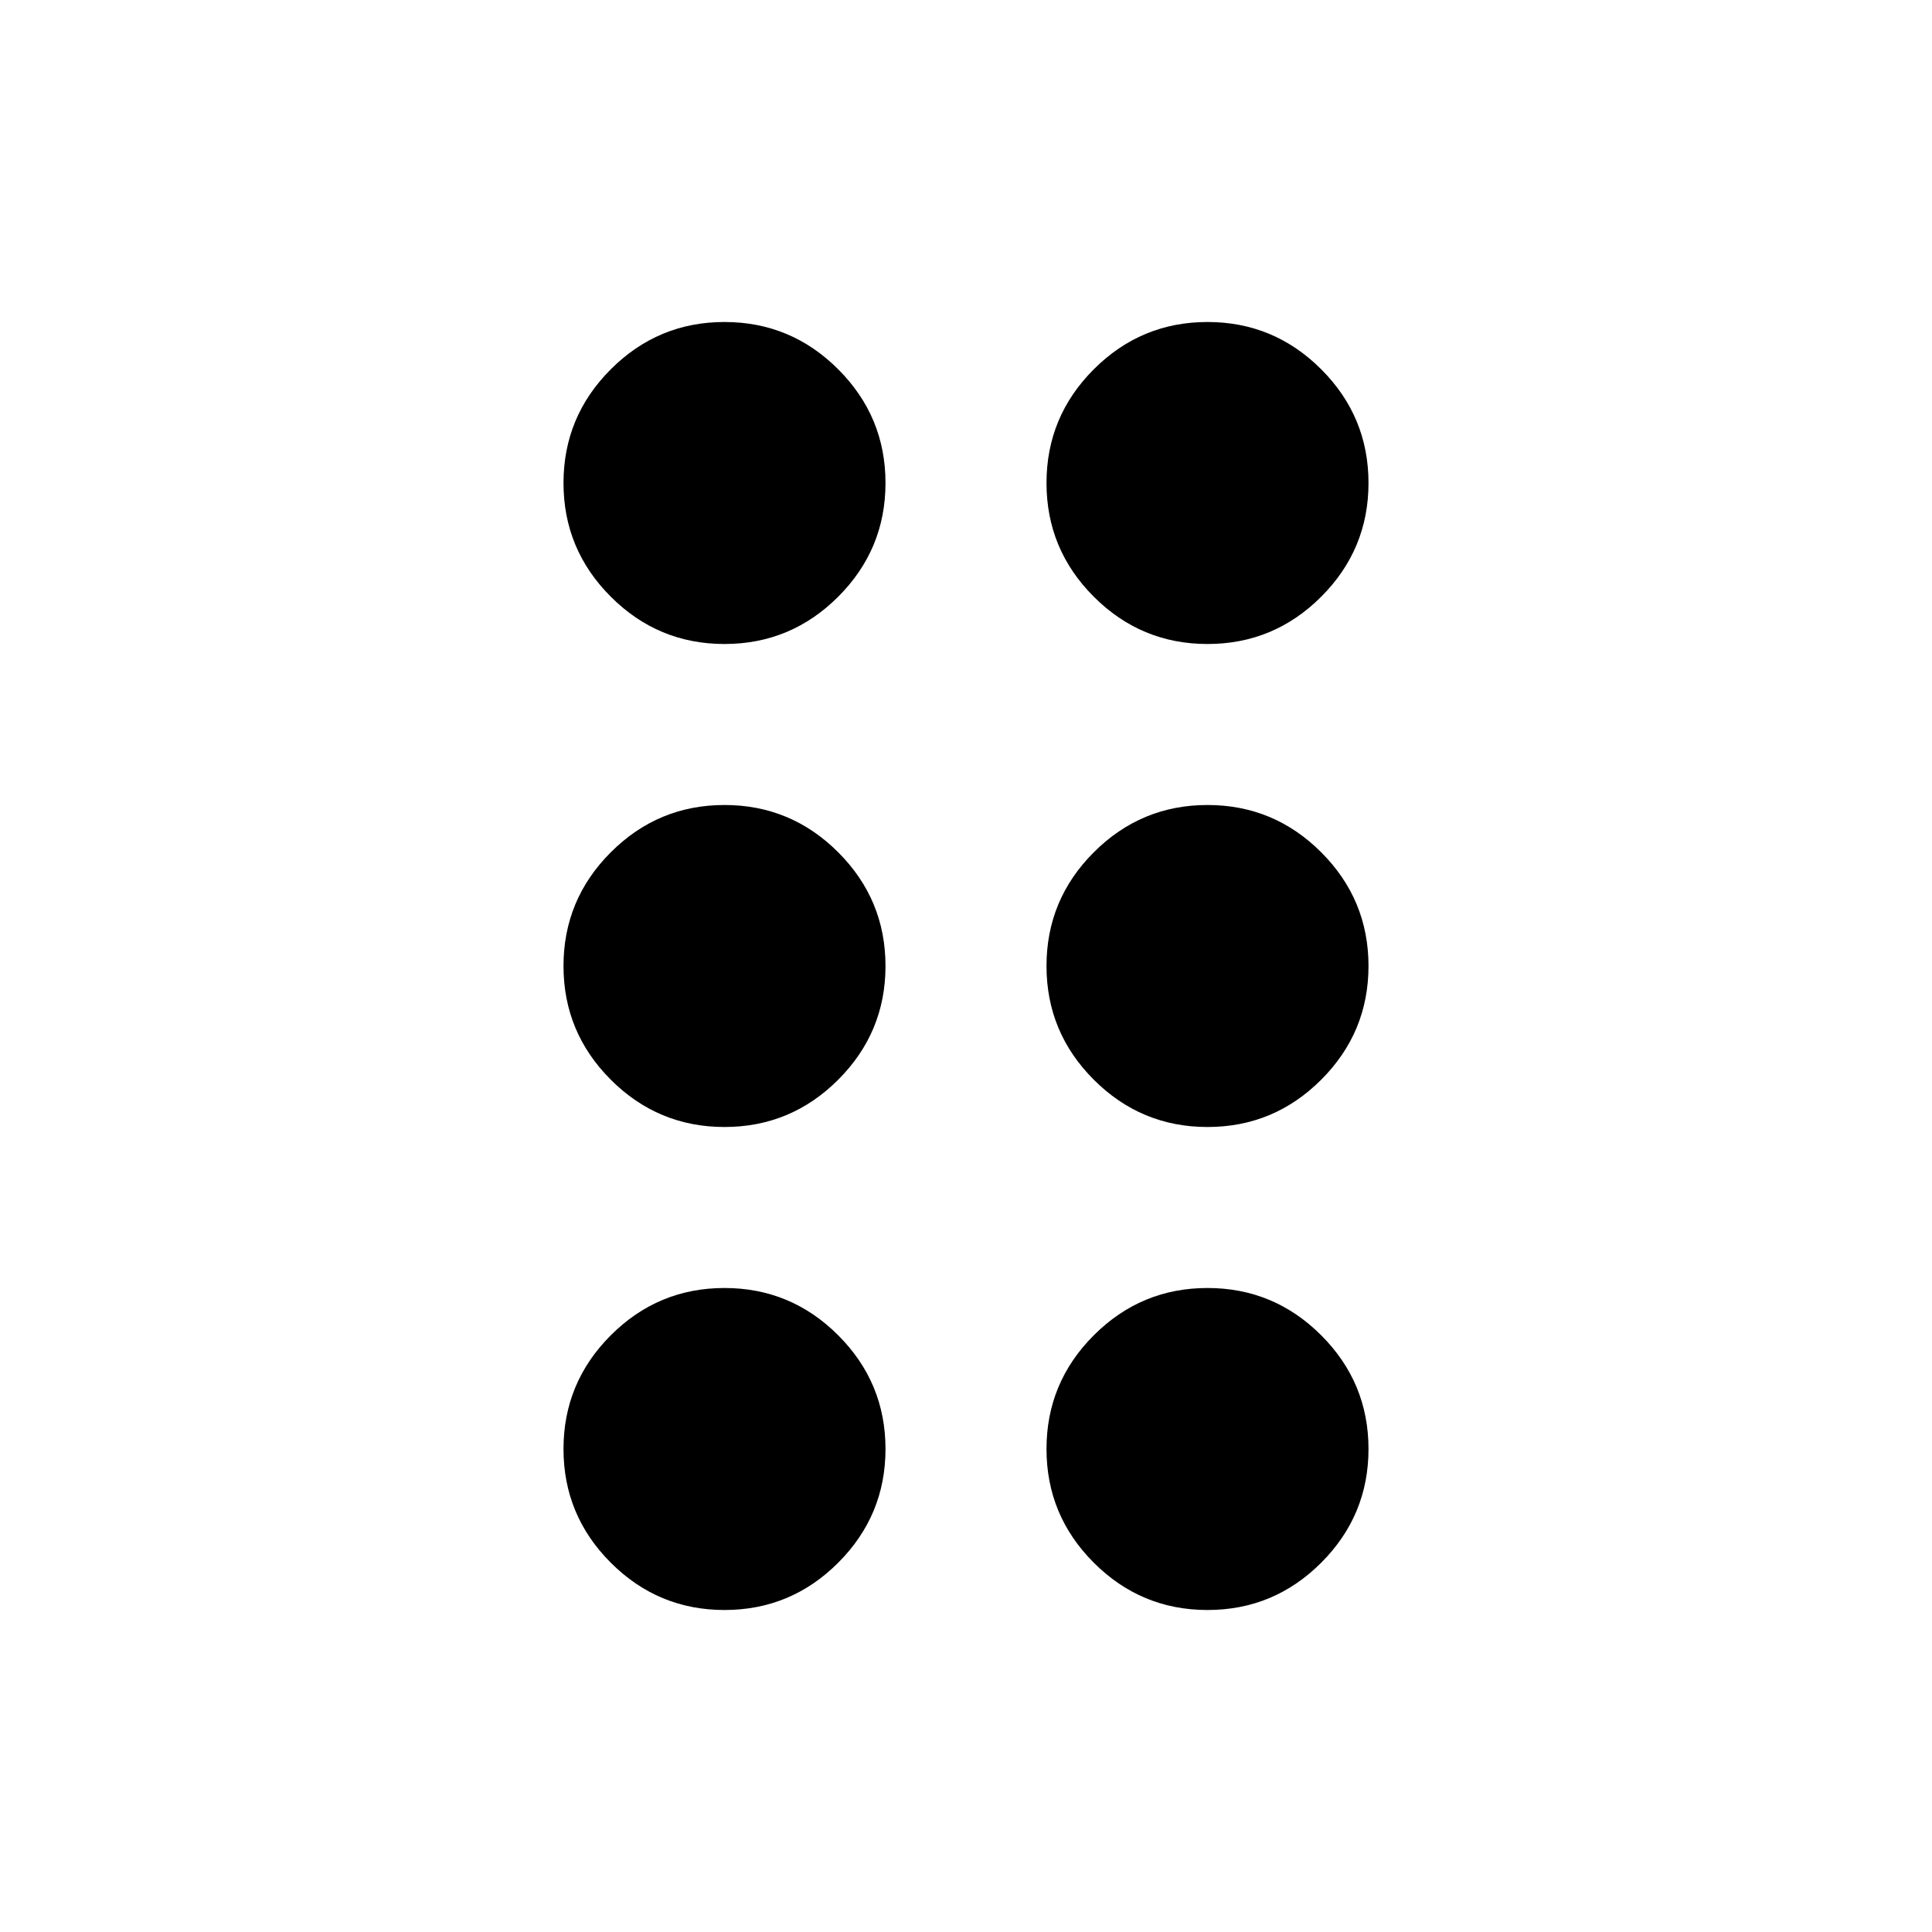
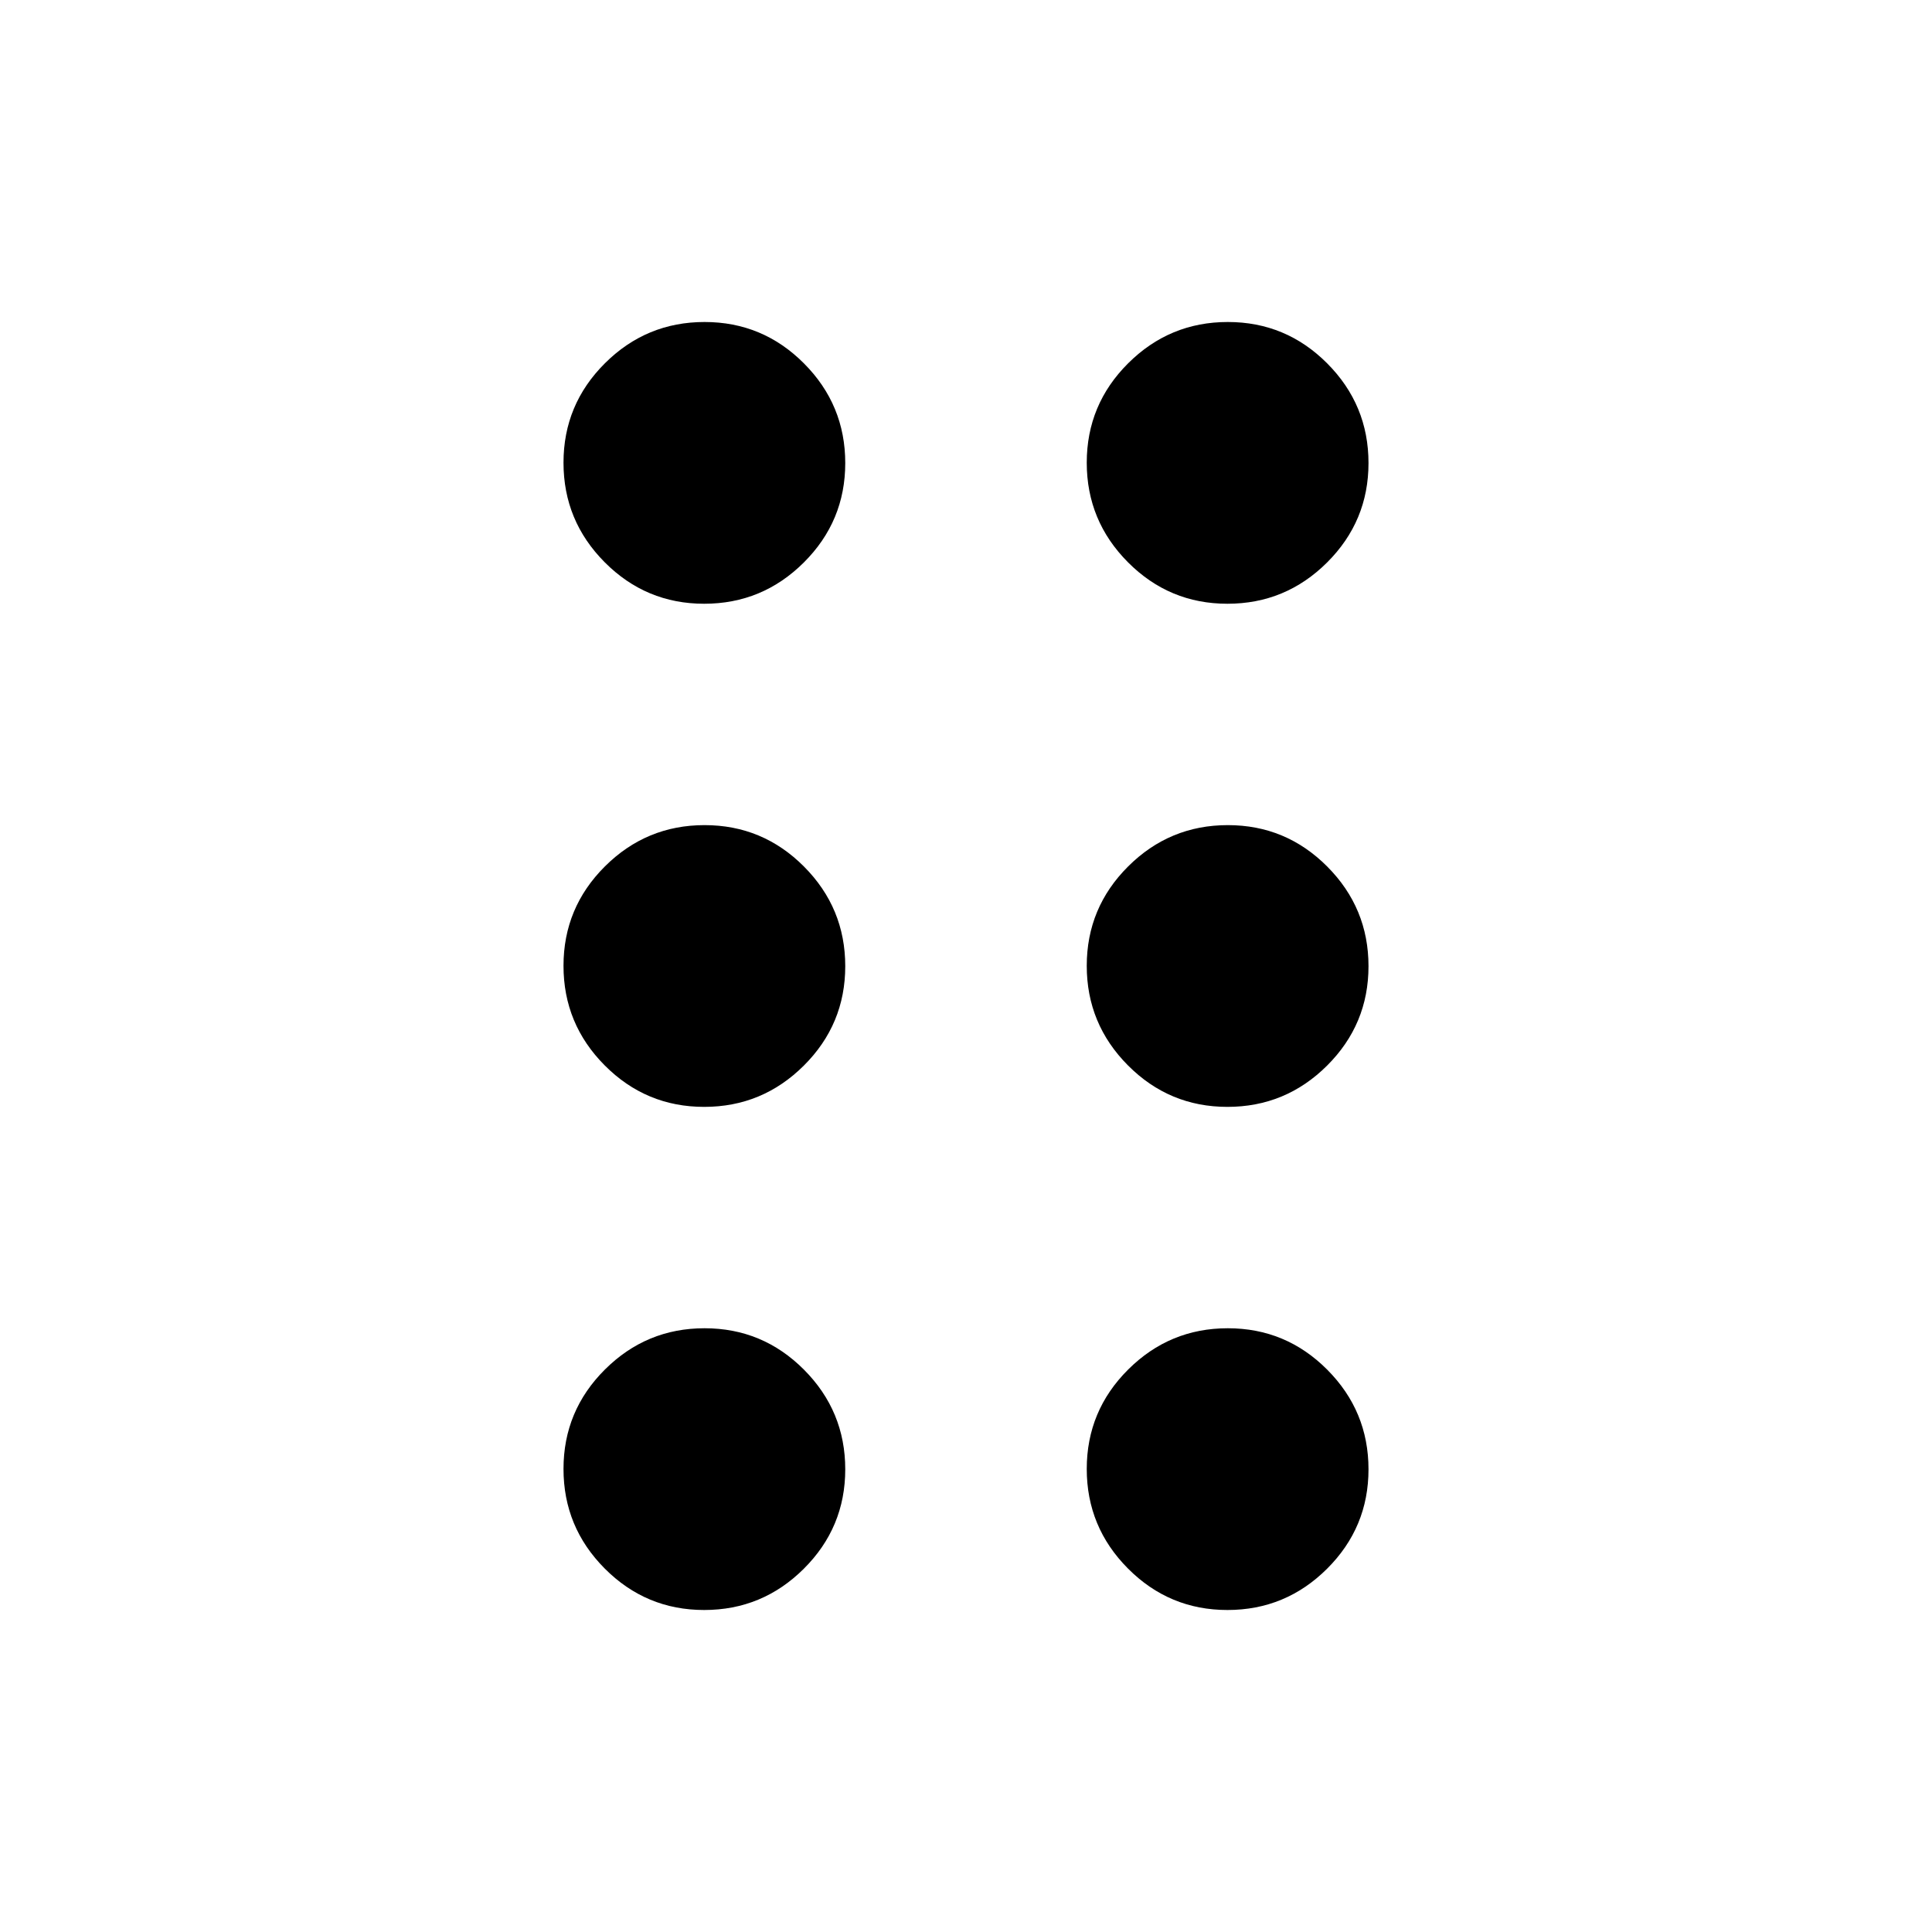
<svg xmlns="http://www.w3.org/2000/svg" id="drag-indicator" height="24px" viewBox="0 -960 960 960" width="24px" fill="currentColor">
-   <path id="drag-indicator" fill="currentColor" d="M360-160q-33 0-56.5-23.5T280-240q0-33 23.5-56.5T360-320q33 0 56.5 23.5T440-240q0 33-23.5 56.5T360-160Zm240 0q-33 0-56.5-23.5T520-240q0-33 23.5-56.5T600-320q33 0 56.5 23.5T680-240q0 33-23.5 56.5T600-160ZM360-400q-33 0-56.5-23.5T280-480q0-33 23.5-56.5T360-560q33 0 56.5 23.5T440-480q0 33-23.5 56.5T360-400Zm240 0q-33 0-56.5-23.5T520-480q0-33 23.5-56.5T600-560q33 0 56.5 23.5T680-480q0 33-23.5 56.5T600-400ZM360-640q-33 0-56.5-23.5T280-720q0-33 23.5-56.5T360-800q33 0 56.5 23.5T440-720q0 33-23.5 56.5T360-640Zm240 0q-33 0-56.5-23.5T520-720q0-33 23.5-56.5T600-800q33 0 56.5 23.5T680-720q0 33-23.5 56.5T600-640Z" />
+   <path id="drag-indicator" fill="currentColor" d="M349.91-160q-28.91 0-49.41-20.59-20.5-20.59-20.5-49.5t20.59-49.41q20.59-20.5 49.5-20.5t49.41 20.59q20.5 20.59 20.5 49.5t-20.59 49.41q-20.59 20.5-49.5 20.5Zm260 0q-28.91 0-49.41-20.59-20.5-20.59-20.5-49.5t20.59-49.41q20.59-20.5 49.5-20.5t49.41 20.59q20.5 20.59 20.5 49.5t-20.59 49.41q-20.59 20.5-49.5 20.5Zm-260-250q-28.91 0-49.41-20.59-20.5-20.59-20.5-49.5t20.59-49.41q20.59-20.5 49.5-20.5t49.41 20.59q20.5 20.59 20.5 49.5t-20.59 49.41q-20.59 20.5-49.5 20.5Zm260 0q-28.91 0-49.41-20.59-20.5-20.59-20.5-49.5t20.59-49.41q20.59-20.5 49.5-20.5t49.41 20.59q20.5 20.59 20.5 49.5t-20.59 49.41q-20.59 20.5-49.5 20.5Zm-260-250q-28.91 0-49.41-20.59-20.5-20.59-20.5-49.5t20.59-49.41q20.59-20.5 49.5-20.5t49.41 20.59q20.5 20.59 20.5 49.5t-20.59 49.41q-20.59 20.5-49.5 20.5Zm260 0q-28.91 0-49.41-20.59-20.5-20.59-20.5-49.5t20.59-49.41q20.59-20.5 49.5-20.5t49.41 20.59q20.5 20.59 20.5 49.5t-20.59 49.41q-20.59 20.5-49.5 20.5Z" />
</svg>
